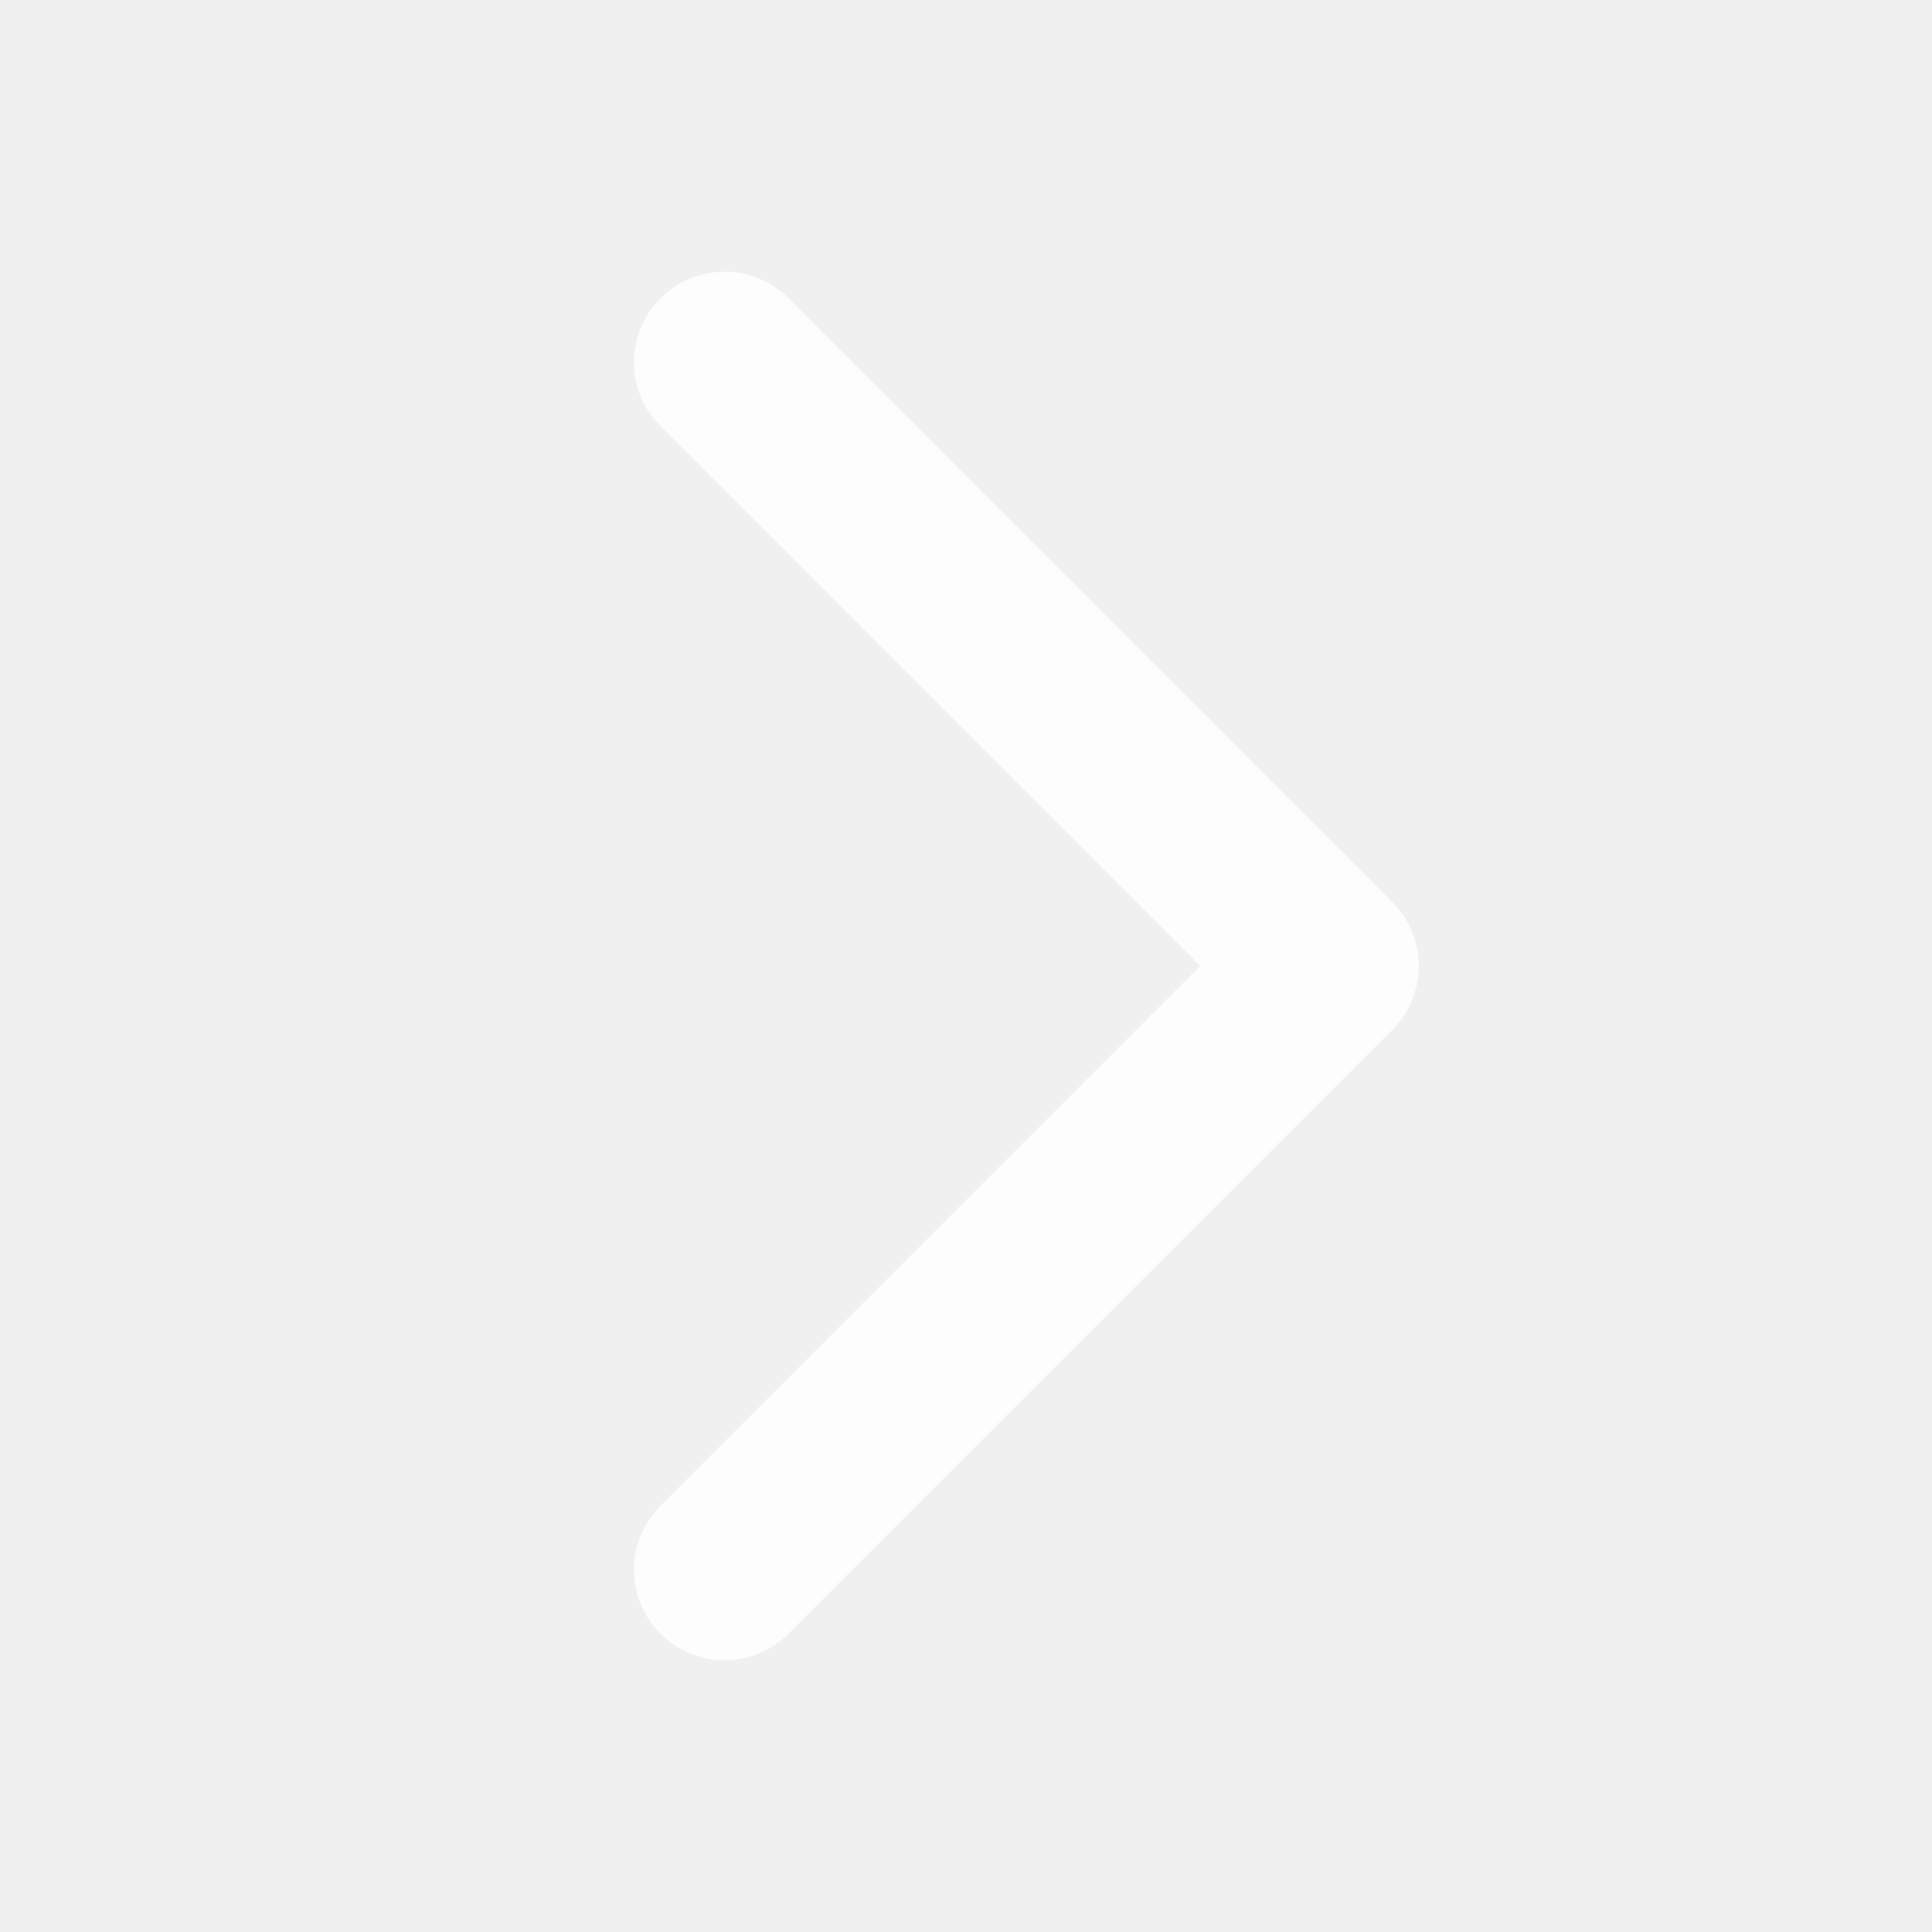
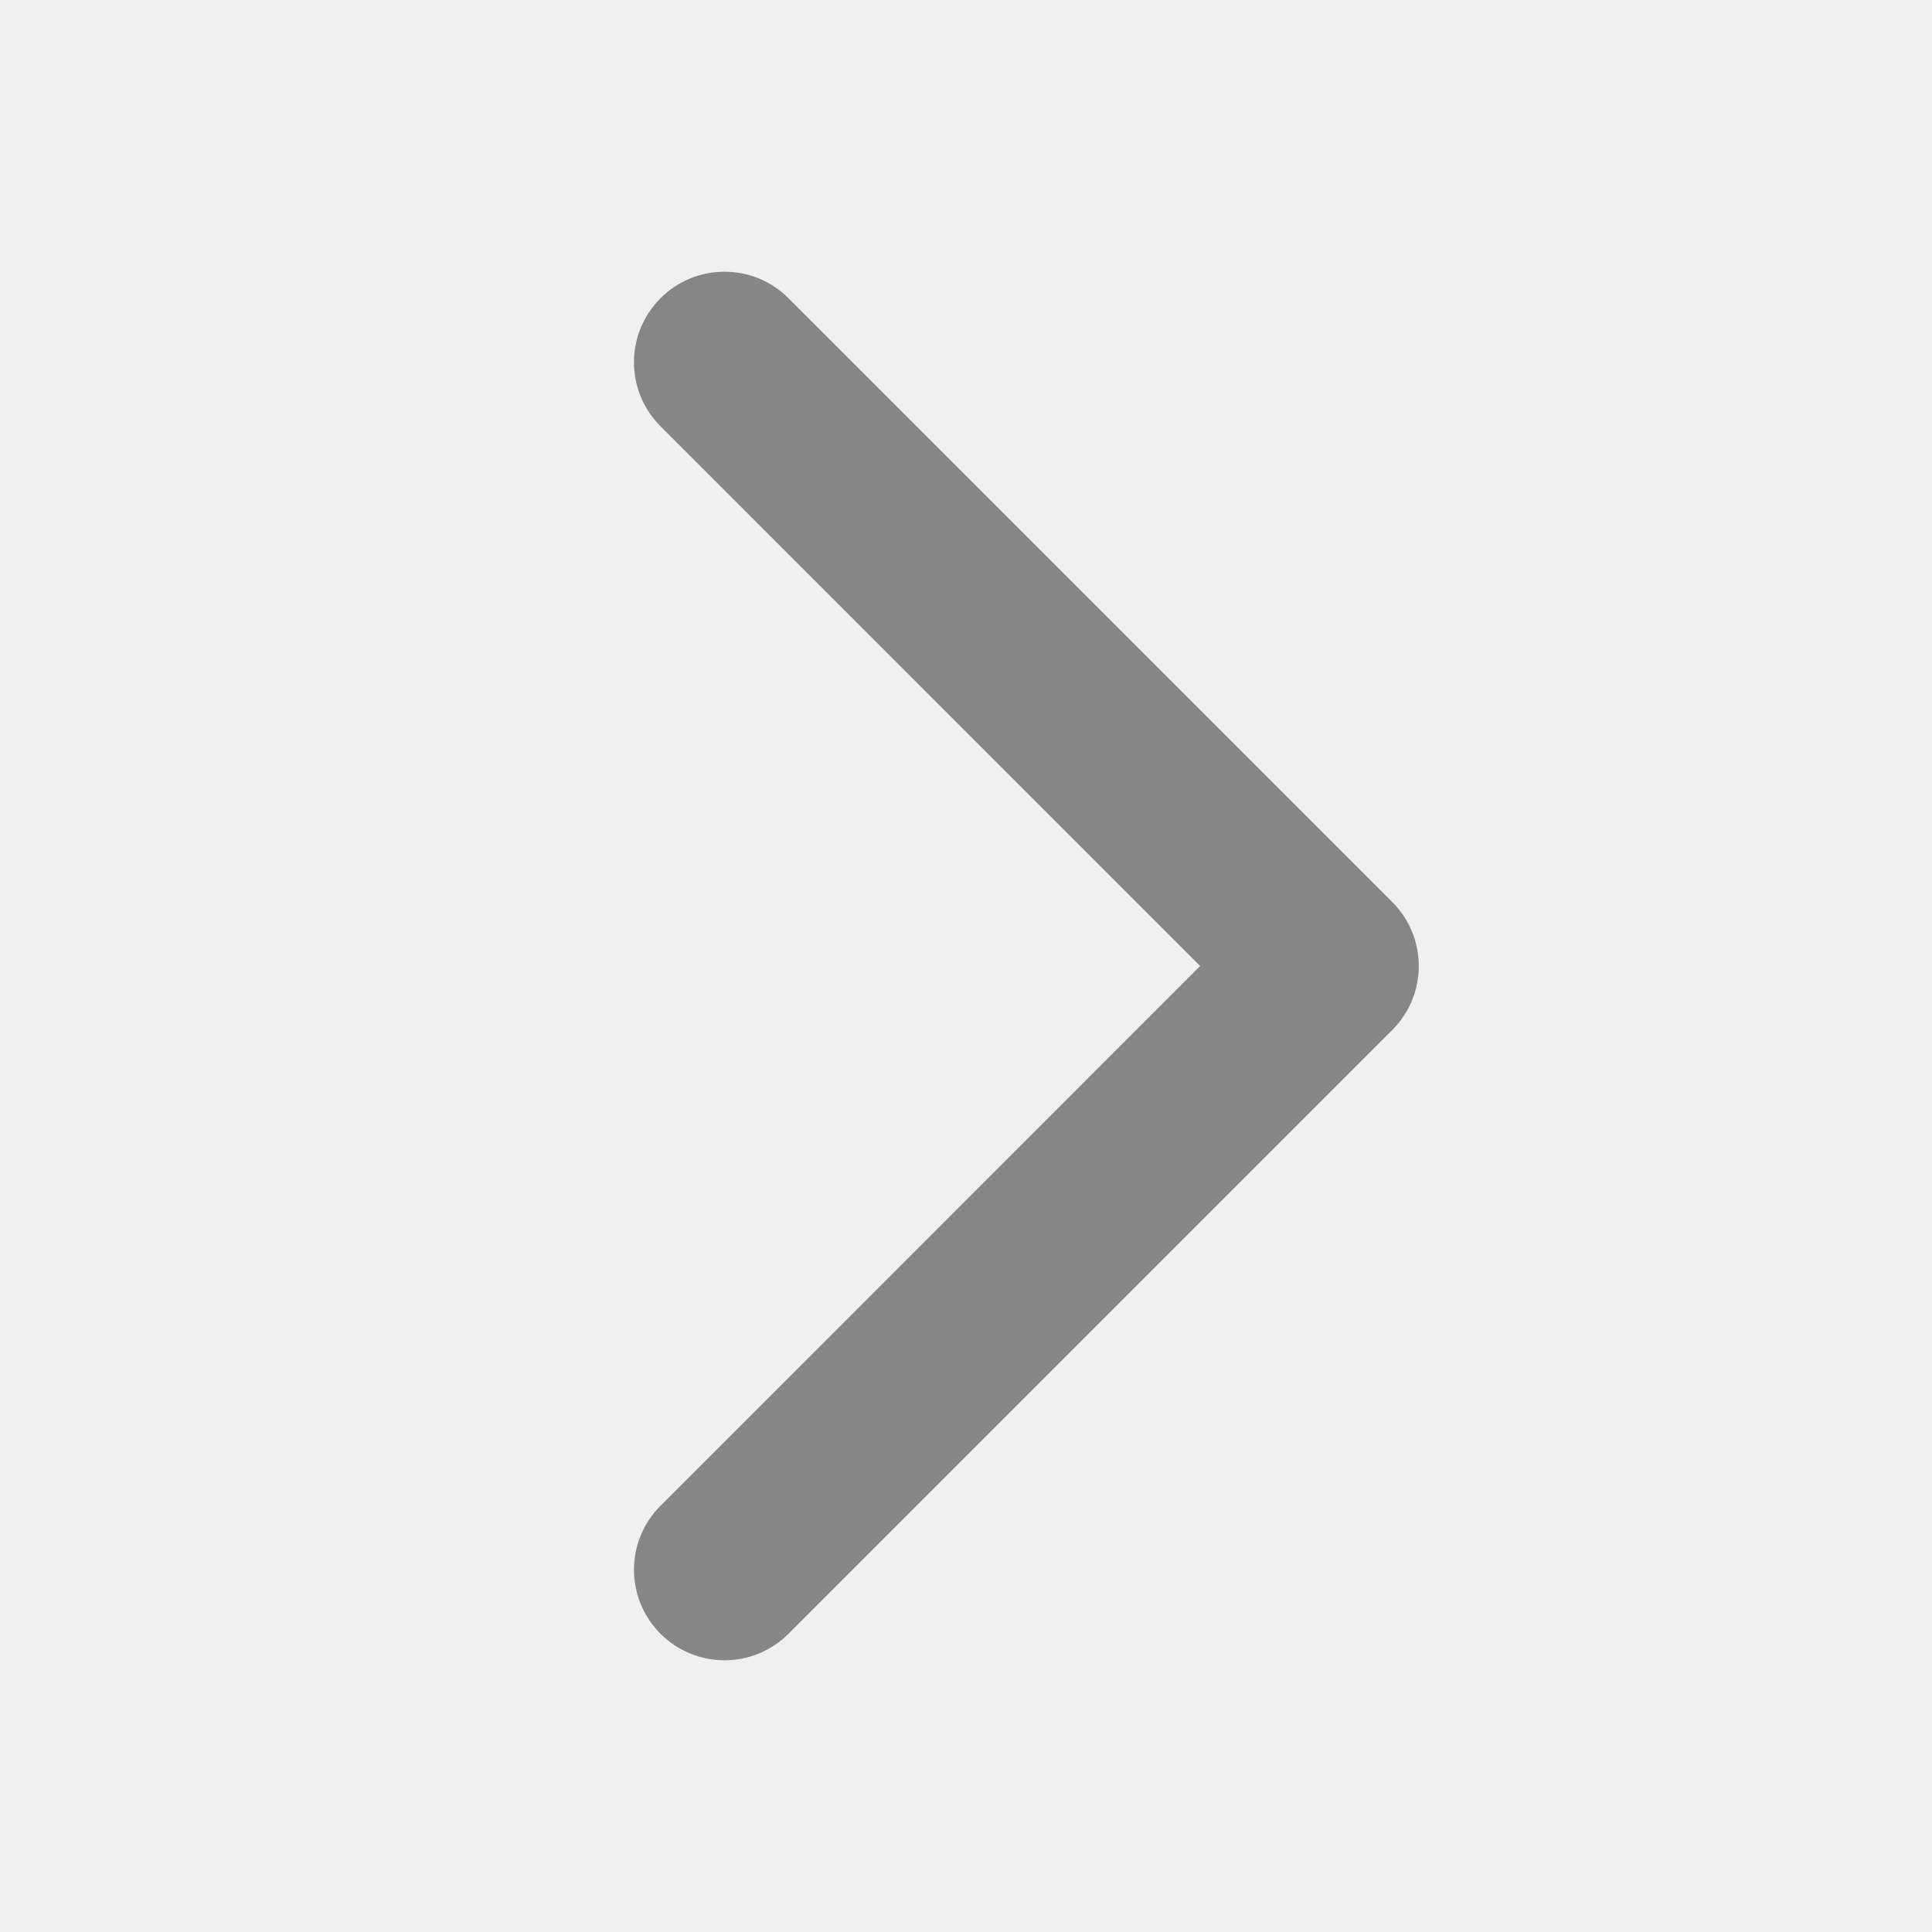
<svg xmlns="http://www.w3.org/2000/svg" width="16" height="16" viewBox="0 0 16 16" fill="none">
-   <path d="M5.47 2.47C5.177 2.763 5.177 3.237 5.47 3.53L9.939 8L5.47 12.47C5.177 12.763 5.177 13.237 5.47 13.53C5.763 13.823 6.237 13.823 6.53 13.53L11.53 8.53C11.823 8.237 11.823 7.763 11.53 7.47L6.53 2.47C6.237 2.177 5.763 2.177 5.47 2.47Z" fill="white" fill-opacity="0.85" />
+   <path d="M5.47 2.47C5.177 2.763 5.177 3.237 5.47 3.53L9.939 8L5.47 12.47C5.177 12.763 5.177 13.237 5.47 13.53C5.763 13.823 6.237 13.823 6.53 13.53L11.53 8.53C11.823 8.237 11.823 7.763 11.53 7.47L6.53 2.47C6.237 2.177 5.763 2.177 5.47 2.47Z" fill="#747474" fill-opacity="0.85" />
</svg>
